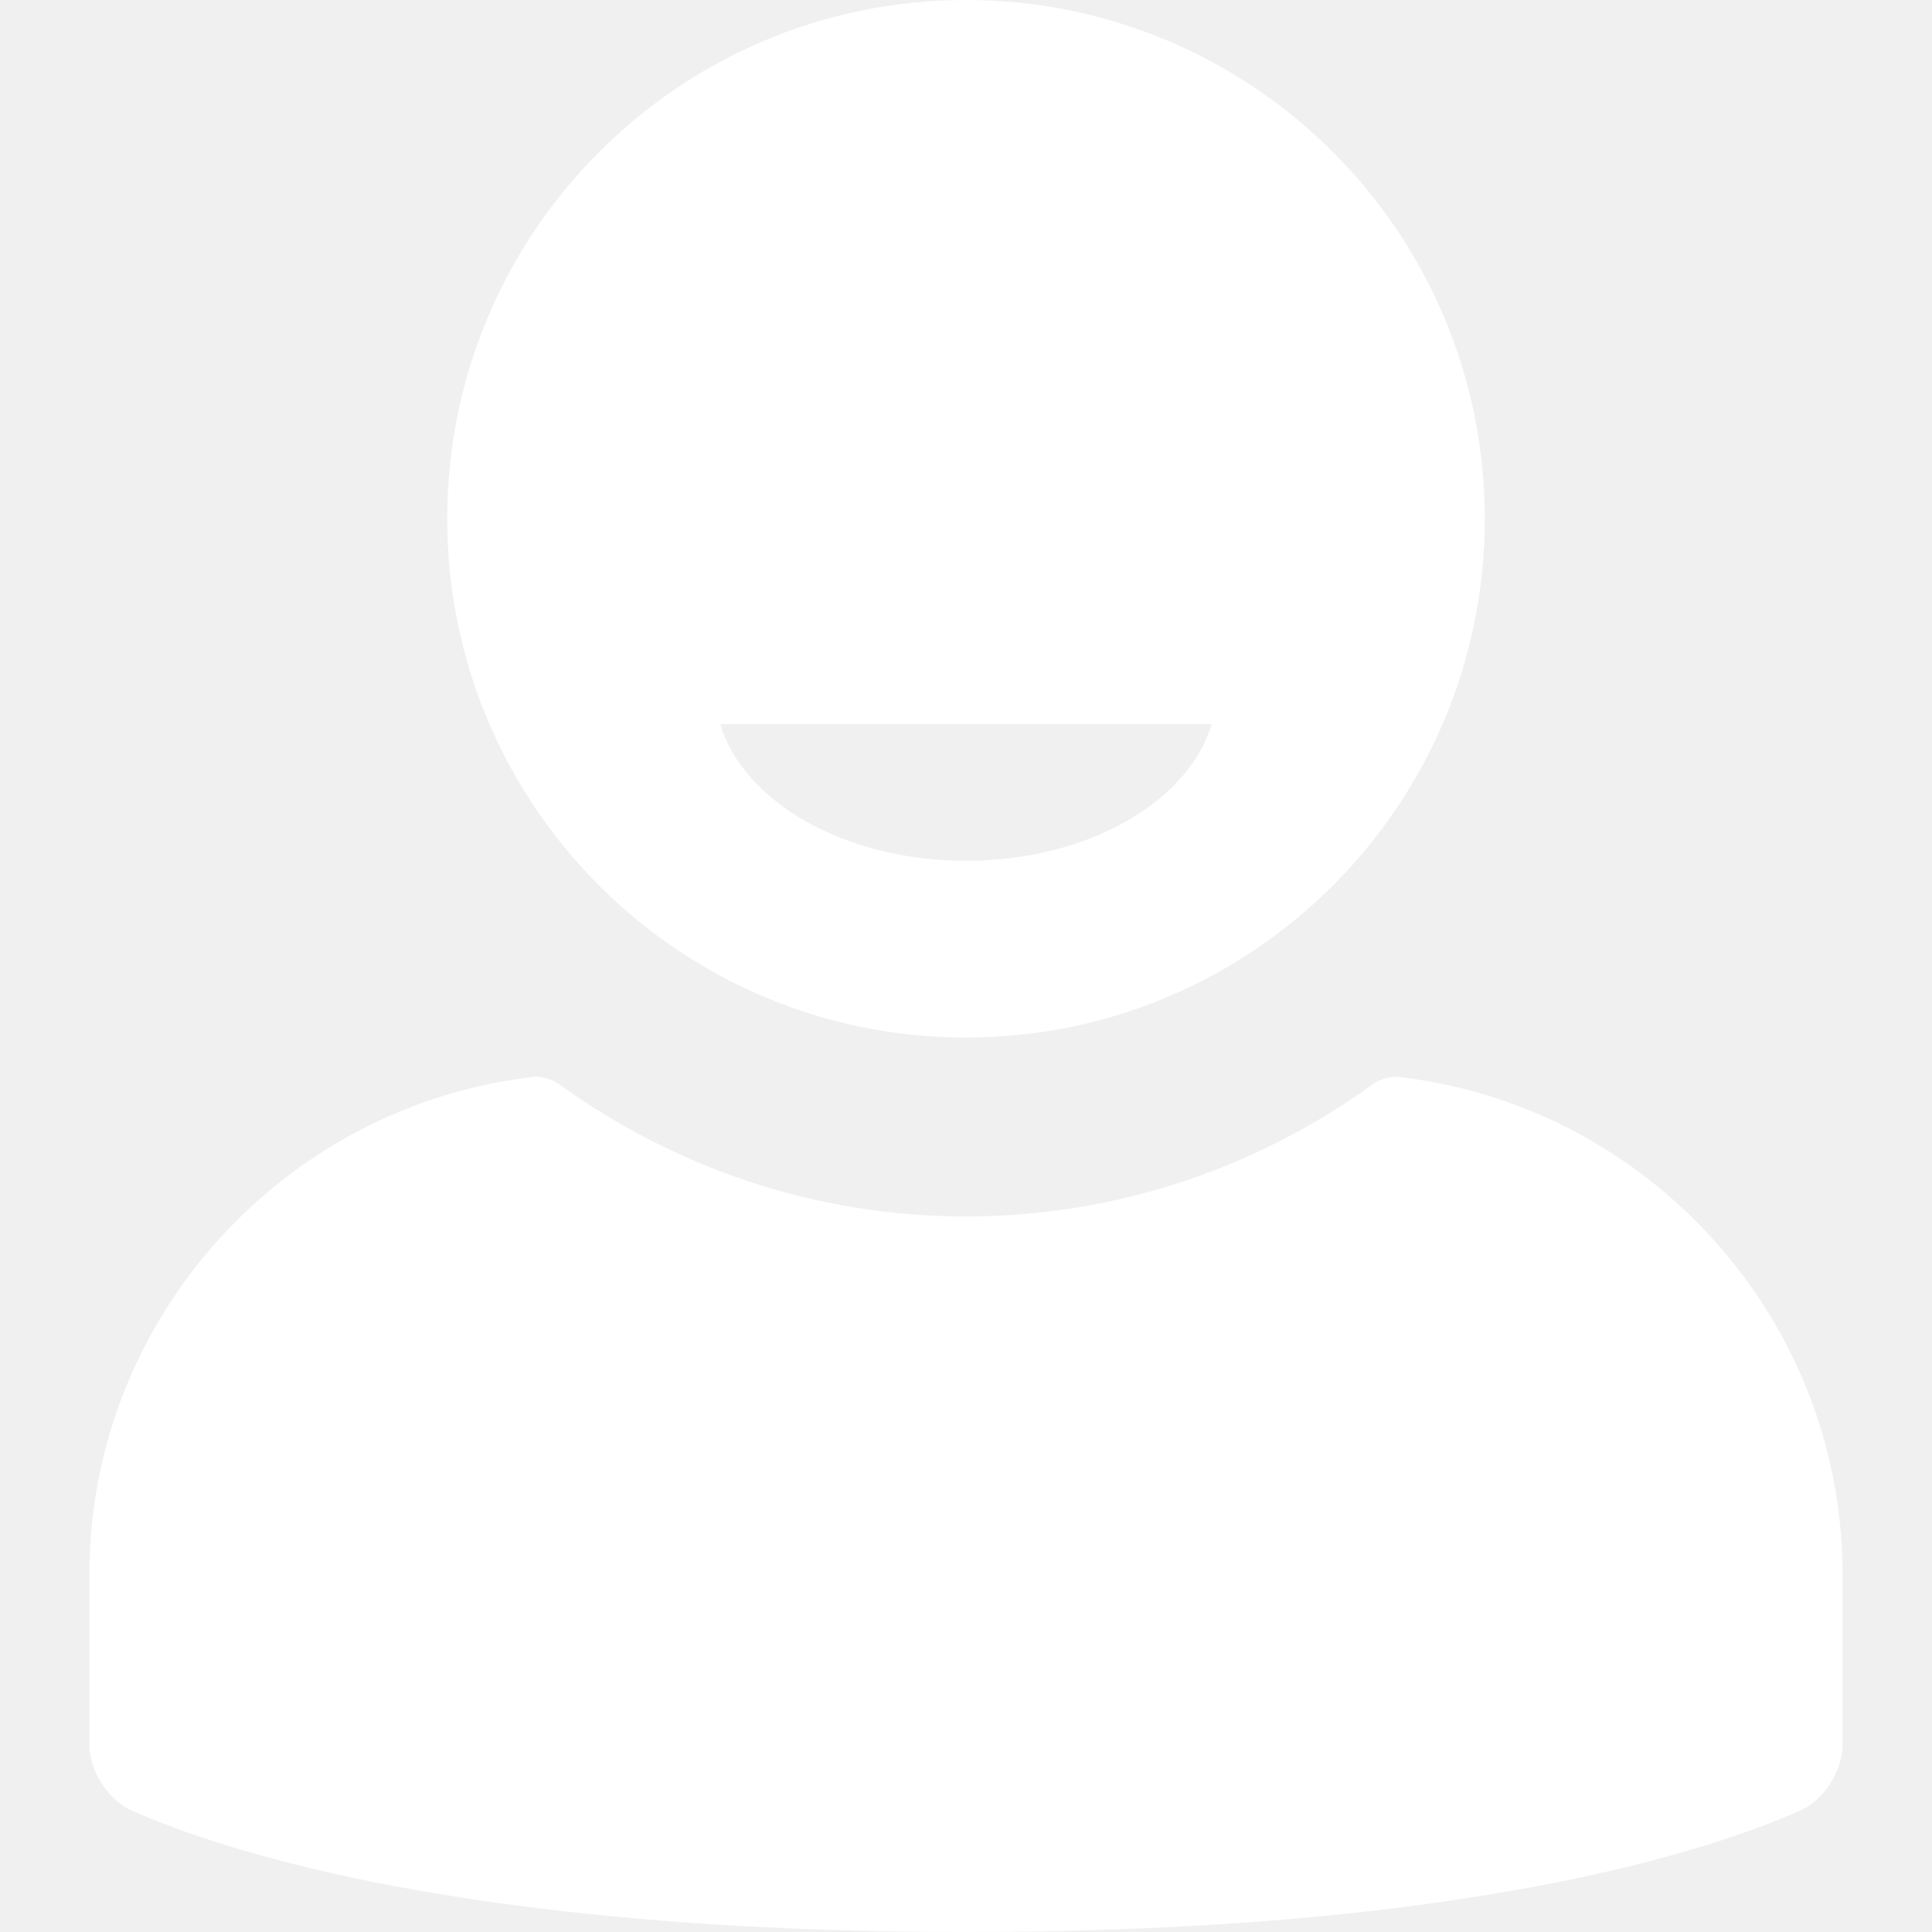
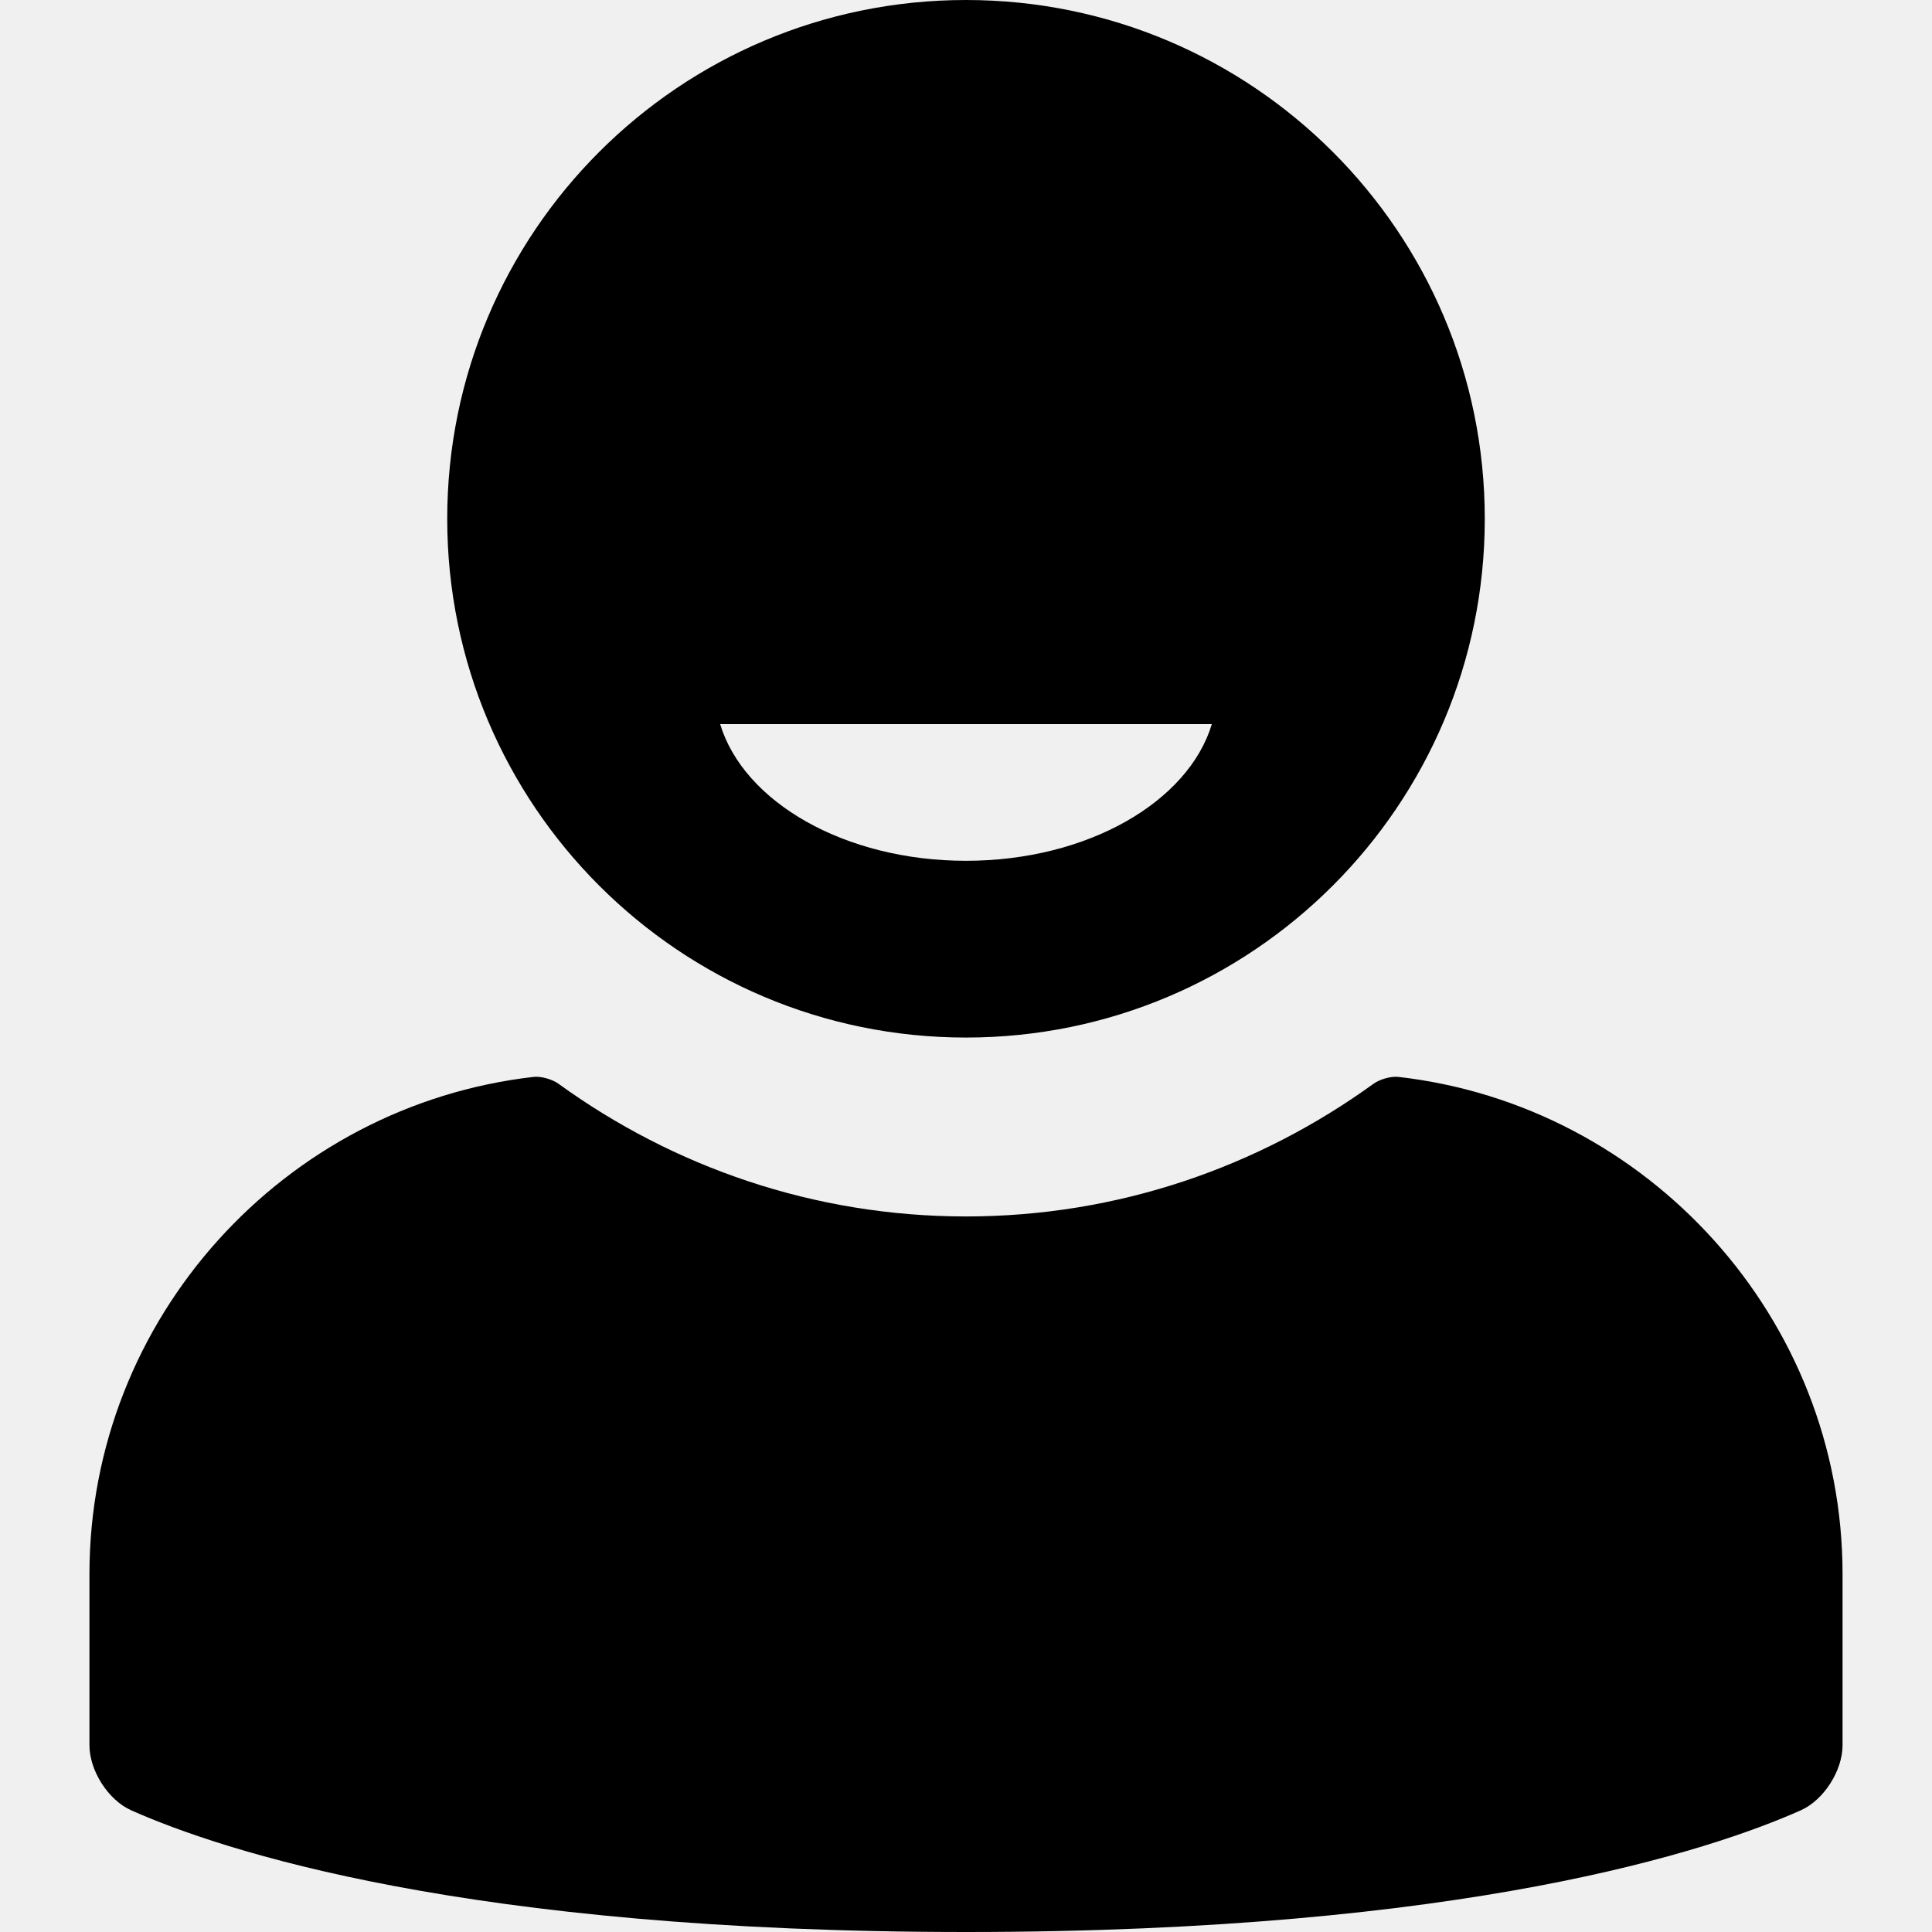
- <svg xmlns="http://www.w3.org/2000/svg" fill="white" version="1.1" id="Capa_1" x="0px" y="0px" width="15px" height="15px" viewBox="0 0 612 612" style="enable-background:new 0 0 612 612;" xml:space="preserve">
+ <svg xmlns="http://www.w3.org/2000/svg" version="1.1" id="Capa_1" x="0px" y="0px" width="15px" height="15px" viewBox="0 0 612 612" style="enable-background:new 0 0 612 612;" xml:space="preserve">
  <g>
    <path d="M306,328.667c90.759,0,164.333-73.575,164.333-164.333S396.759,0,306,0c-90.759,0-164.333,73.575-164.333,164.333           S215.241,328.667,306,328.667z M383.878,229.376c-7.475,24.718-39.498,43.298-77.878,43.298c-38.38,0-70.403-18.581-77.878-43.298           H383.878z M583.667,498.667v54.169c0,8.029-5.912,17.359-13.246,20.624C541.993,586.109,464.45,612,306,612           c-158.451,0-235.992-25.891-264.42-38.54c-7.335-3.265-13.246-12.595-13.246-20.624v-54.169           c0-81.174,61.804-148.515,140.666-157.533c2.396-0.275,5.949,0.751,7.903,2.165c36.361,26.324,80.877,42.035,129.097,42.035           s92.738-15.711,129.097-42.035c1.955-1.414,5.508-2.44,7.904-2.165C521.862,350.152,583.667,417.493,583.667,498.667z" />
  </g>
  <g>
      </g>
  <g>
      </g>
  <g>
      </g>
  <g>
      </g>
  <g>
      </g>
  <g>
      </g>
  <g>
      </g>
  <g>
      </g>
  <g>
      </g>
  <g>
      </g>
  <g>
      </g>
  <g>
      </g>
  <g>
      </g>
  <g>
      </g>
  <g>
      </g>
</svg>
